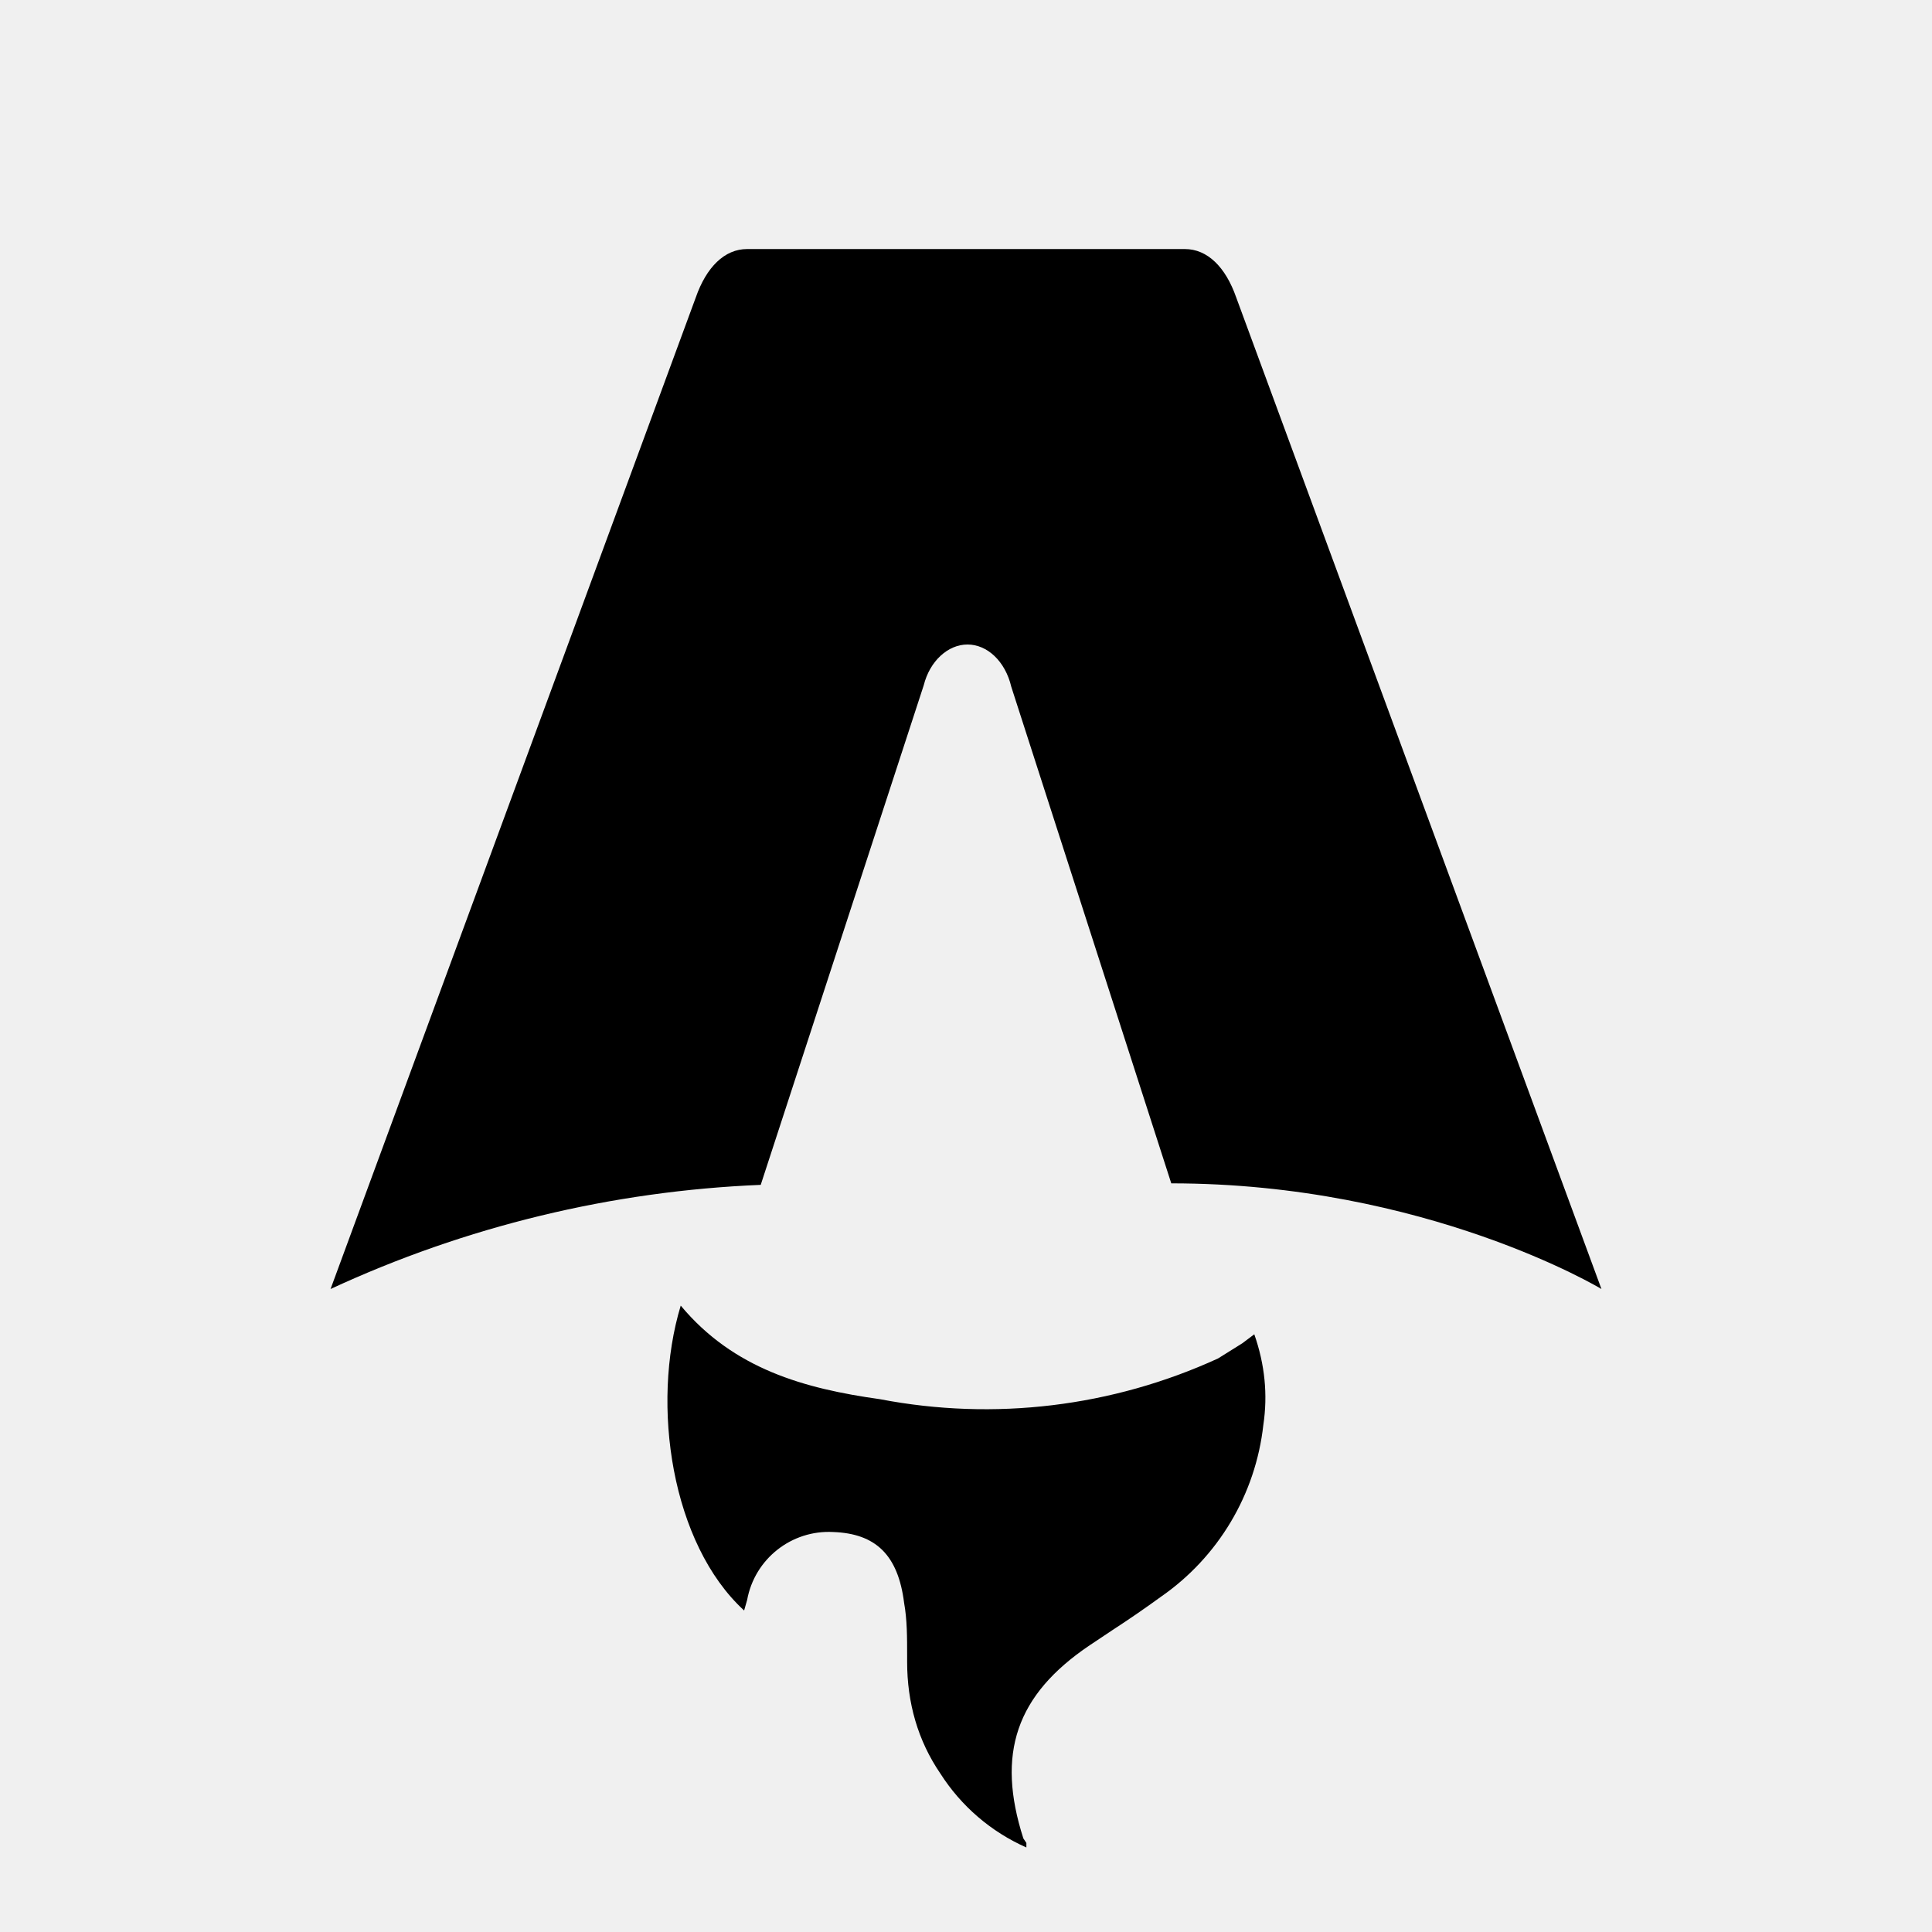
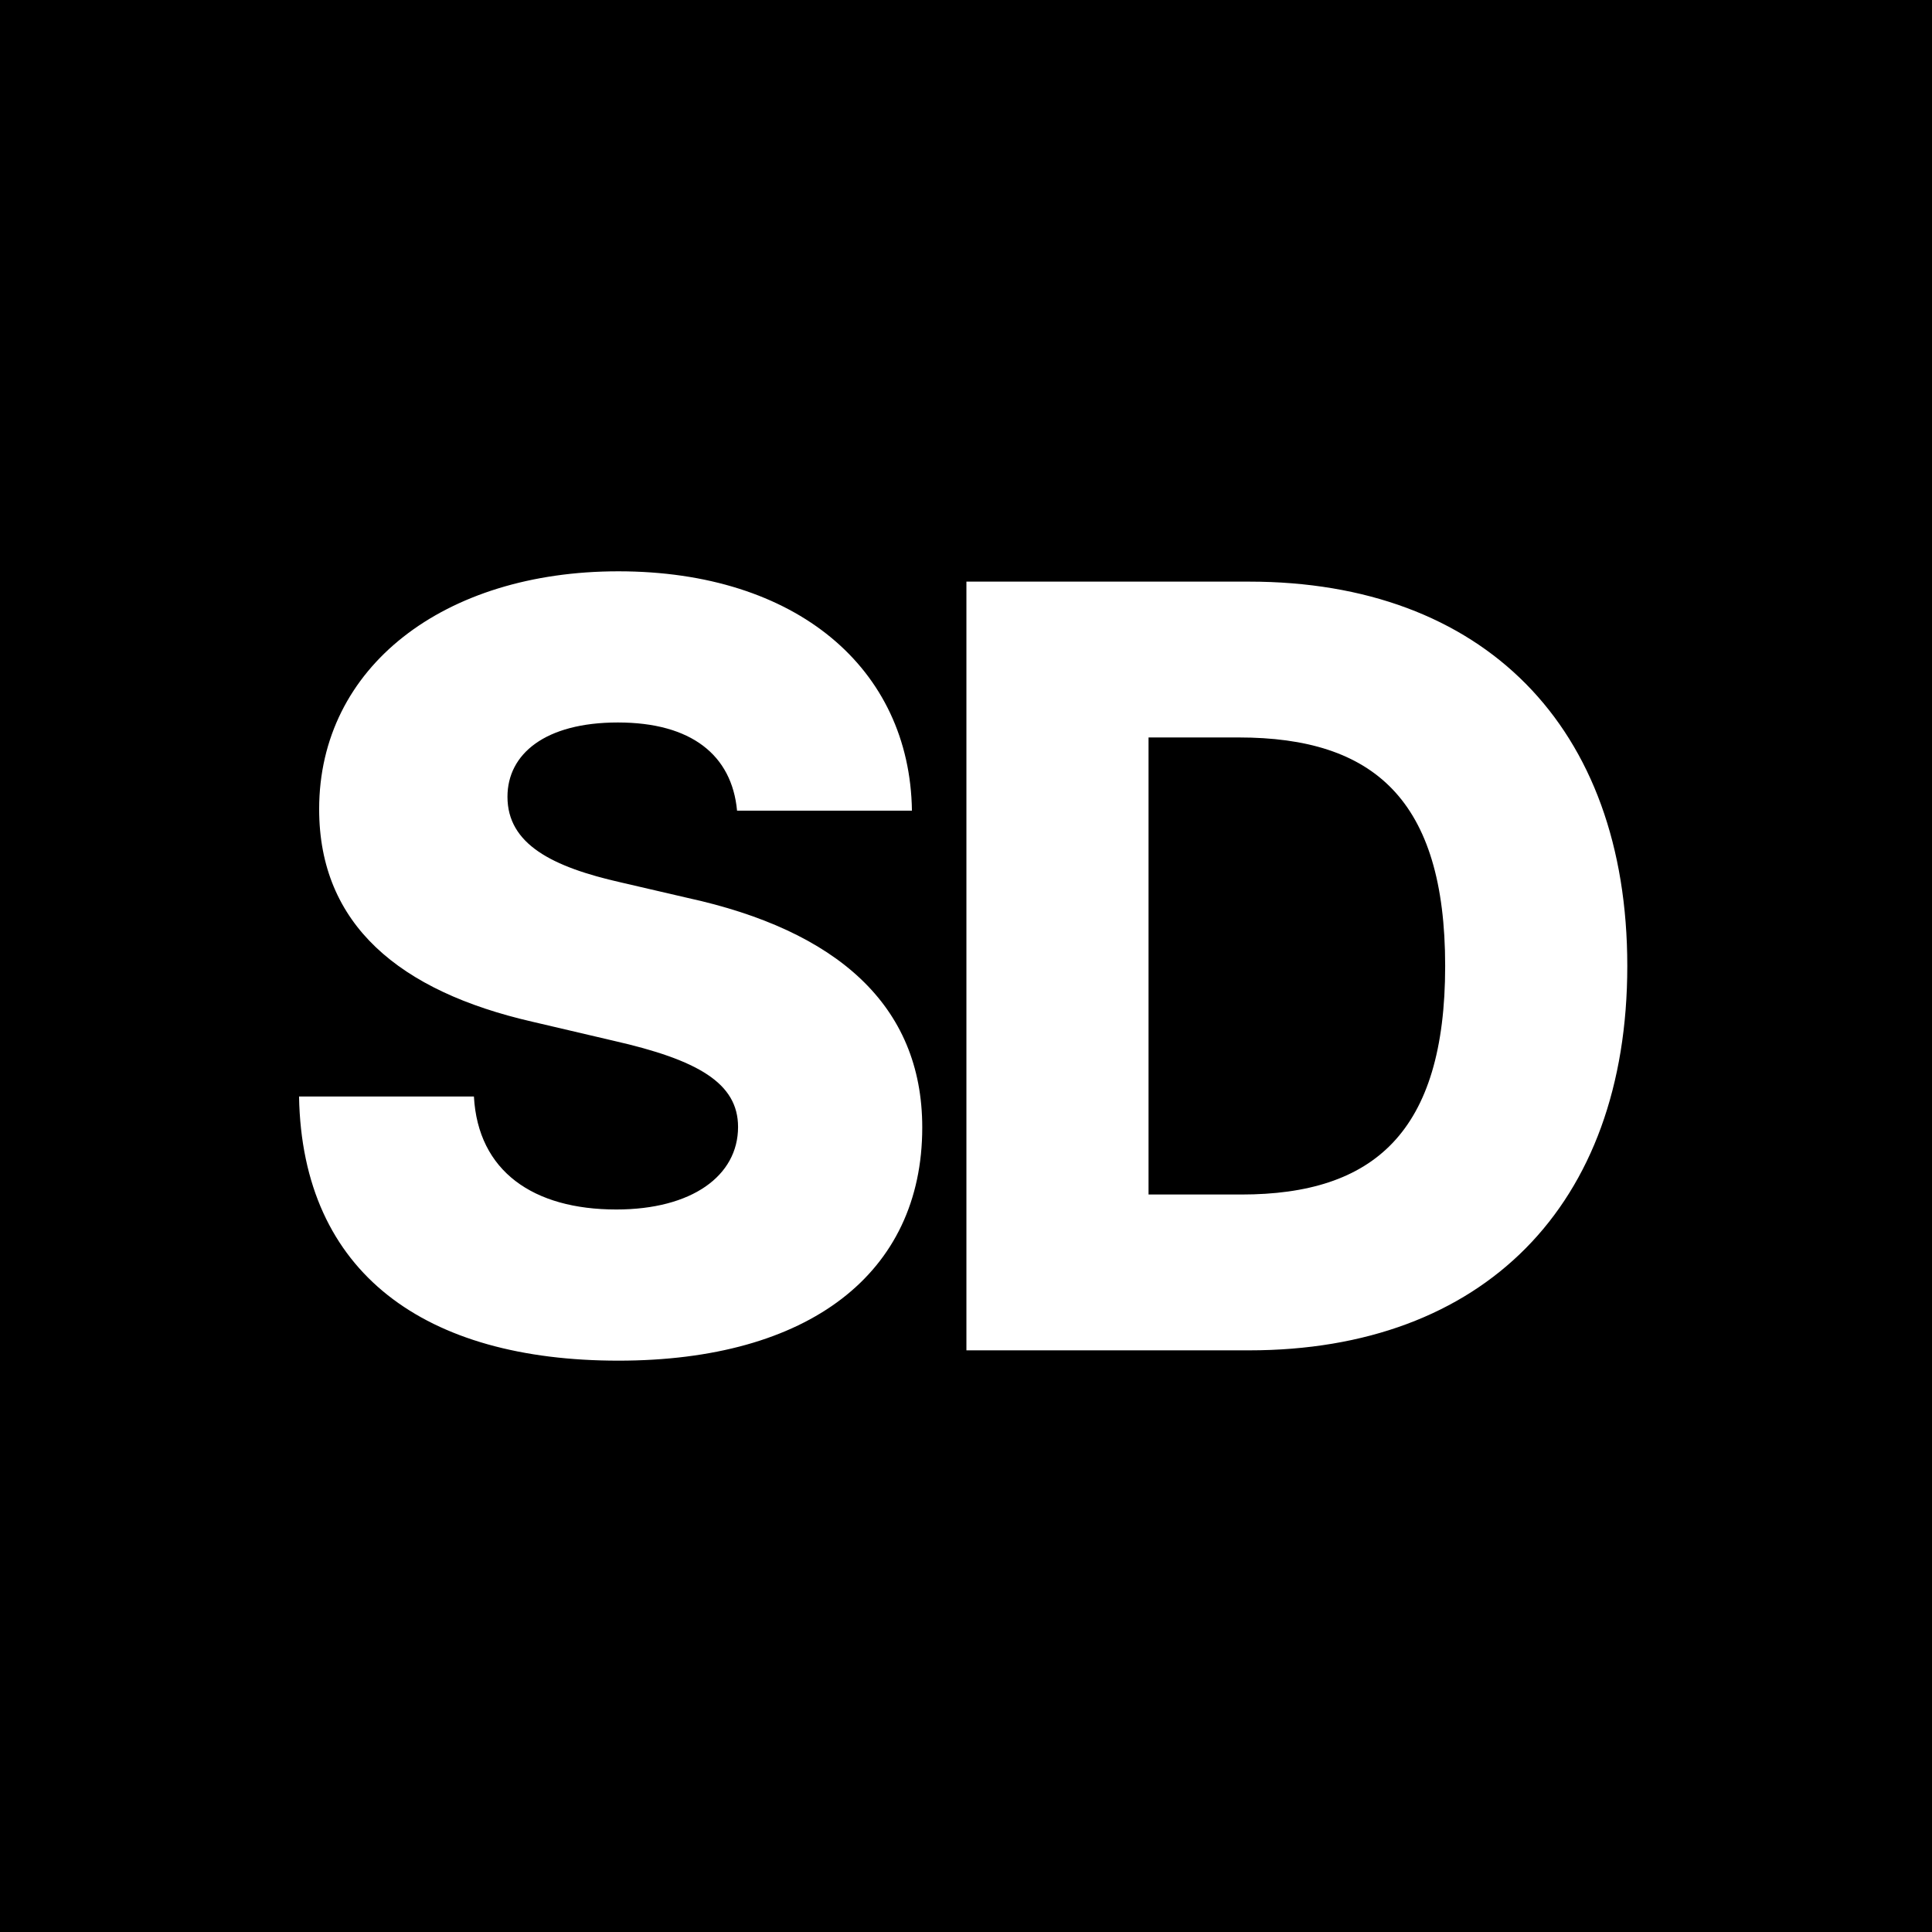
- <svg xmlns="http://www.w3.org/2000/svg" fill="none" viewBox="0 0 128 128">
-   <path d="M50.4 78.5a75.1 75.1 0 0 0-28.5 6.9l24.2-65.7c.7-2 1.9-3.2 3.4-3.2h29c1.5 0 2.7 1.2 3.4 3.2l24.2 65.7s-11.6-7-28.5-7L67 45.5c-.4-1.7-1.6-2.8-2.9-2.8-1.3 0-2.5 1.1-2.9 2.7L50.4 78.5Zm-1.1 28.2Zm-4.2-20.2c-2 6.6-.6 15.8 4.2 20.2a17.5 17.5 0 0 1 .2-.7 5.5 5.5 0 0 1 5.7-4.5c2.8.1 4.3 1.5 4.7 4.7.2 1.1.2 2.3.2 3.5v.4c0 2.7.7 5.2 2.2 7.4a13 13 0 0 0 5.7 4.9v-.3l-.2-.3c-1.8-5.6-.5-9.5 4.4-12.8l1.5-1a73 73 0 0 0 3.2-2.2 16 16 0 0 0 6.8-11.4c.3-2 .1-4-.6-6l-.8.6-1.6 1a37 37 0 0 1-22.4 2.7c-5-.7-9.7-2-13.2-6.2Z" />
-   <style>
-         path { fill: #000; }
-         @media (prefers-color-scheme: dark) {
-             path { fill: #FFF; }
-         }
-     </style>
+ <svg xmlns="http://www.w3.org/2000/svg" viewBox="0 0 512 512">
+   <rect width="512" height="512" fill="#000000" />
+   <text x="50%" y="50%" dominant-baseline="central" text-anchor="middle" font-family="system-ui, -apple-system, sans-serif" font-size="280" font-weight="800" fill="white" letter-spacing="-0.05em">SD</text>
</svg>
